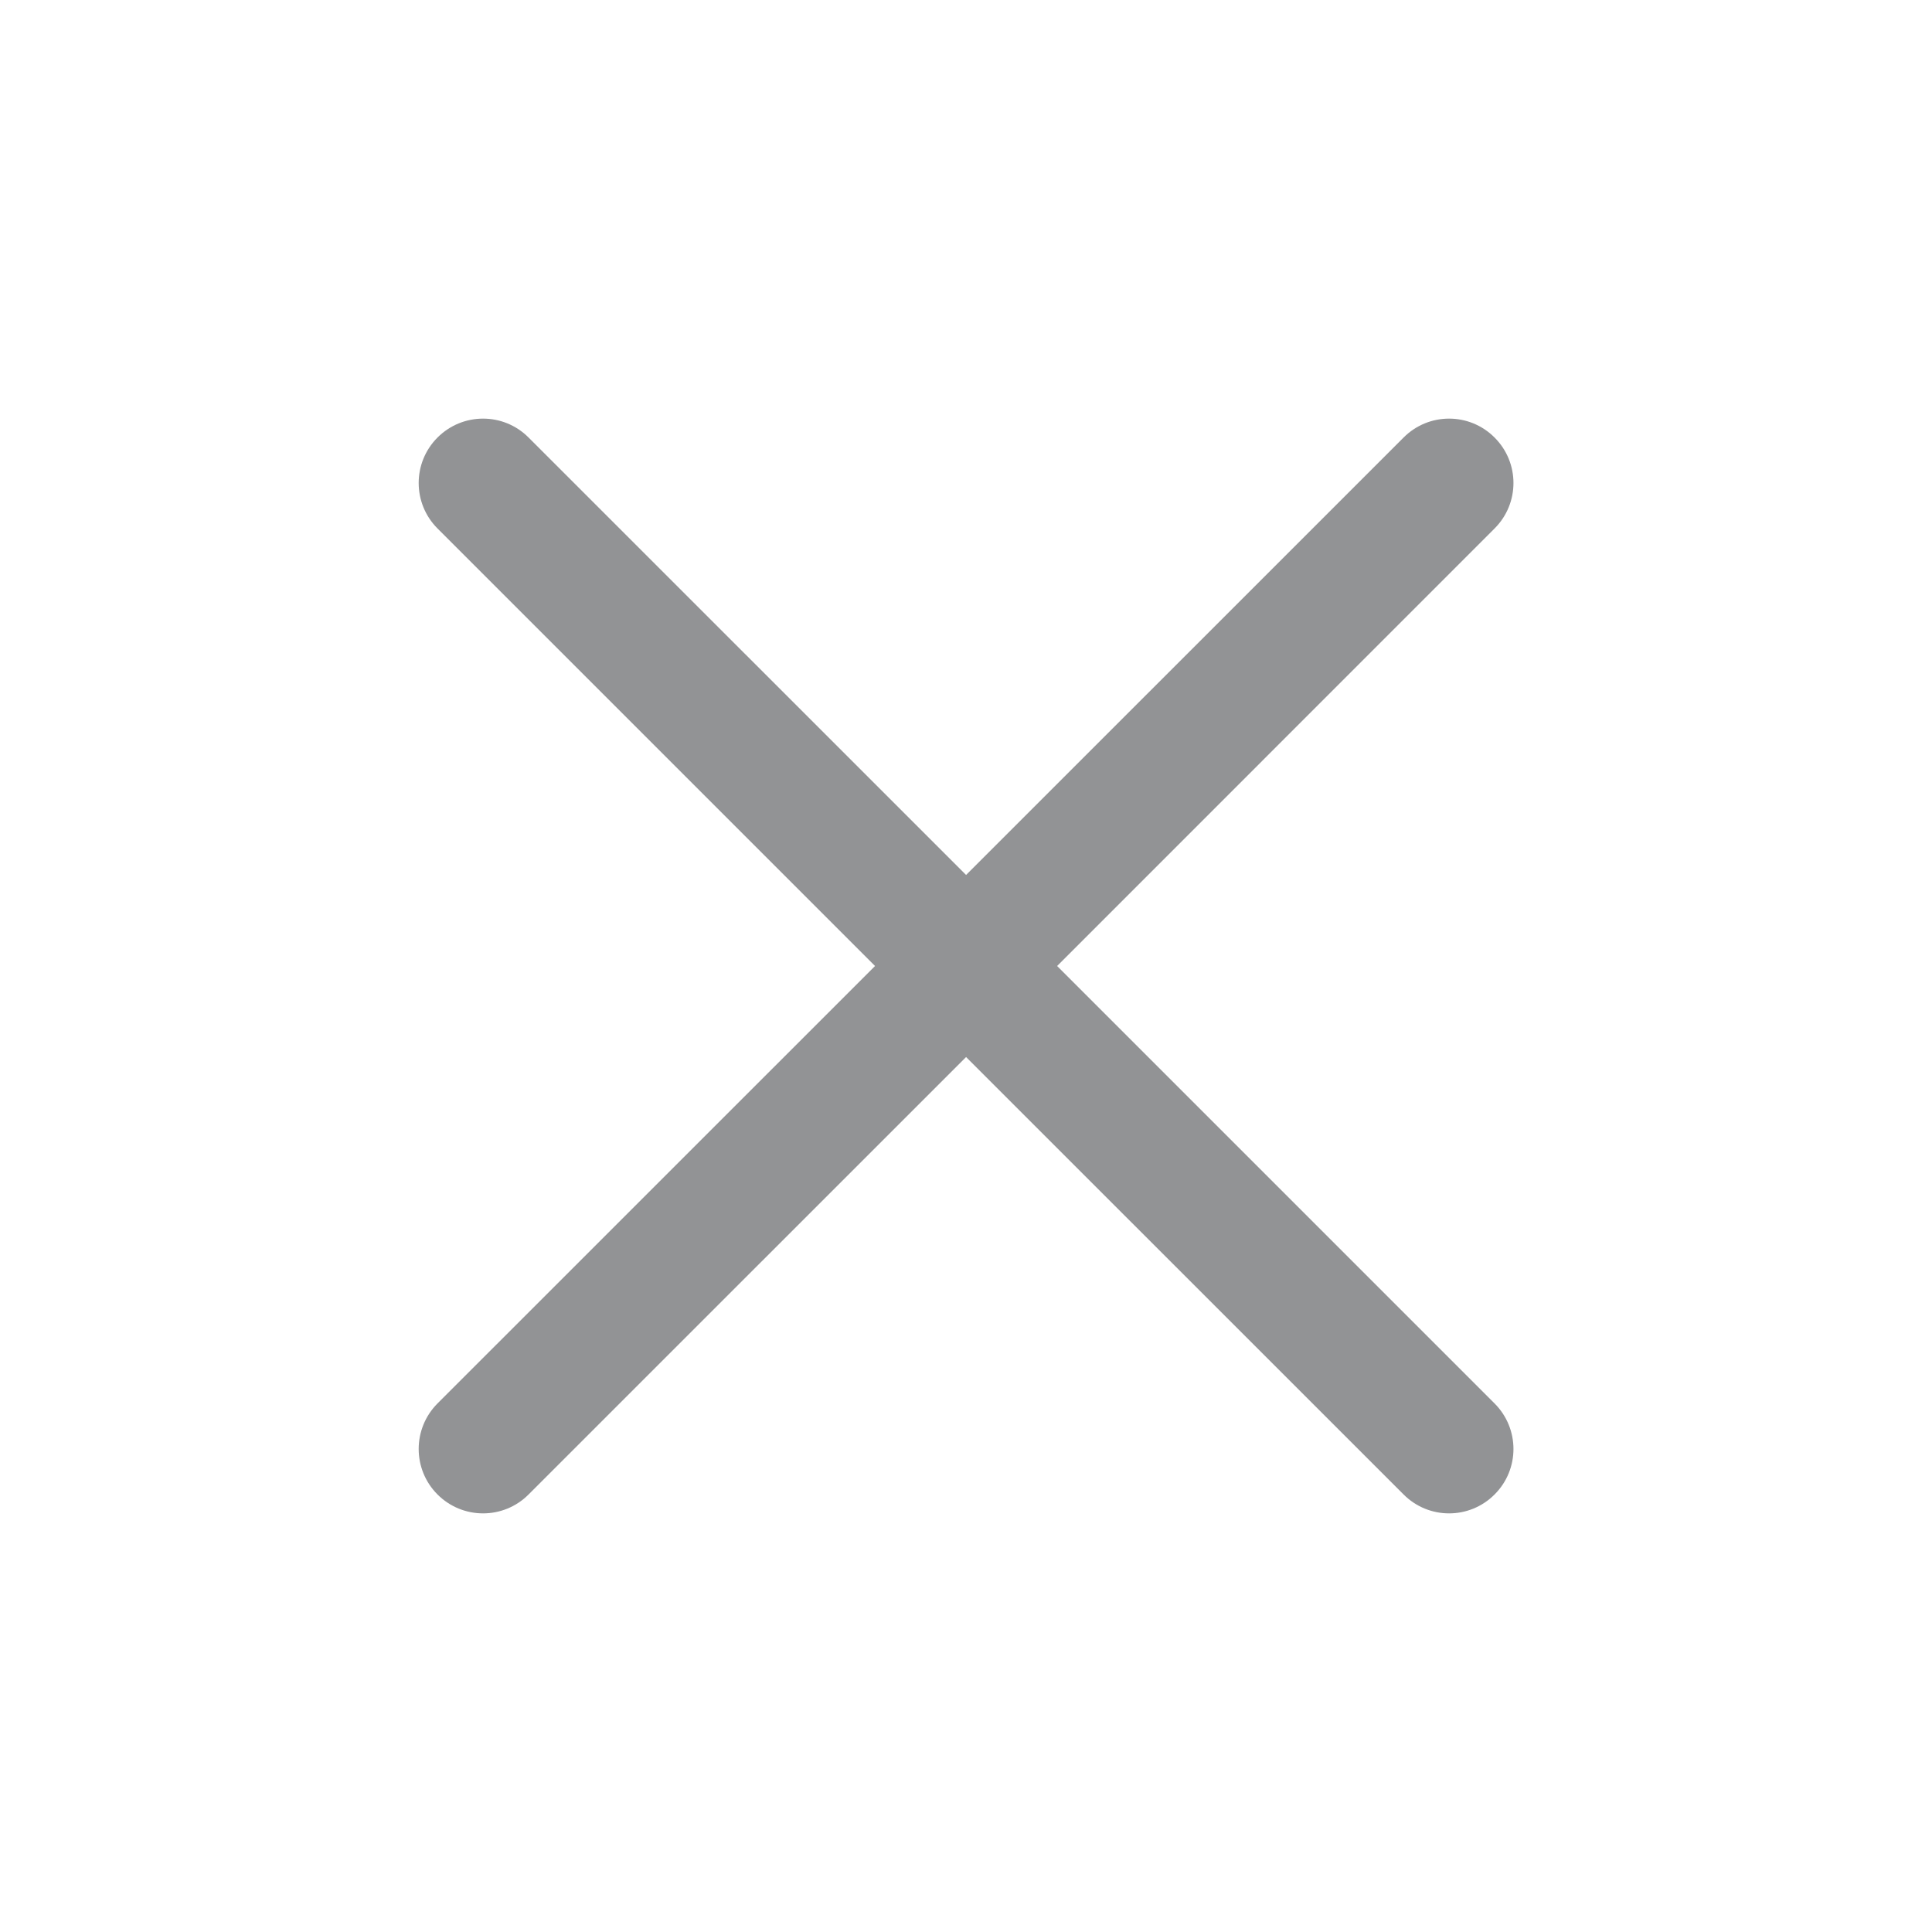
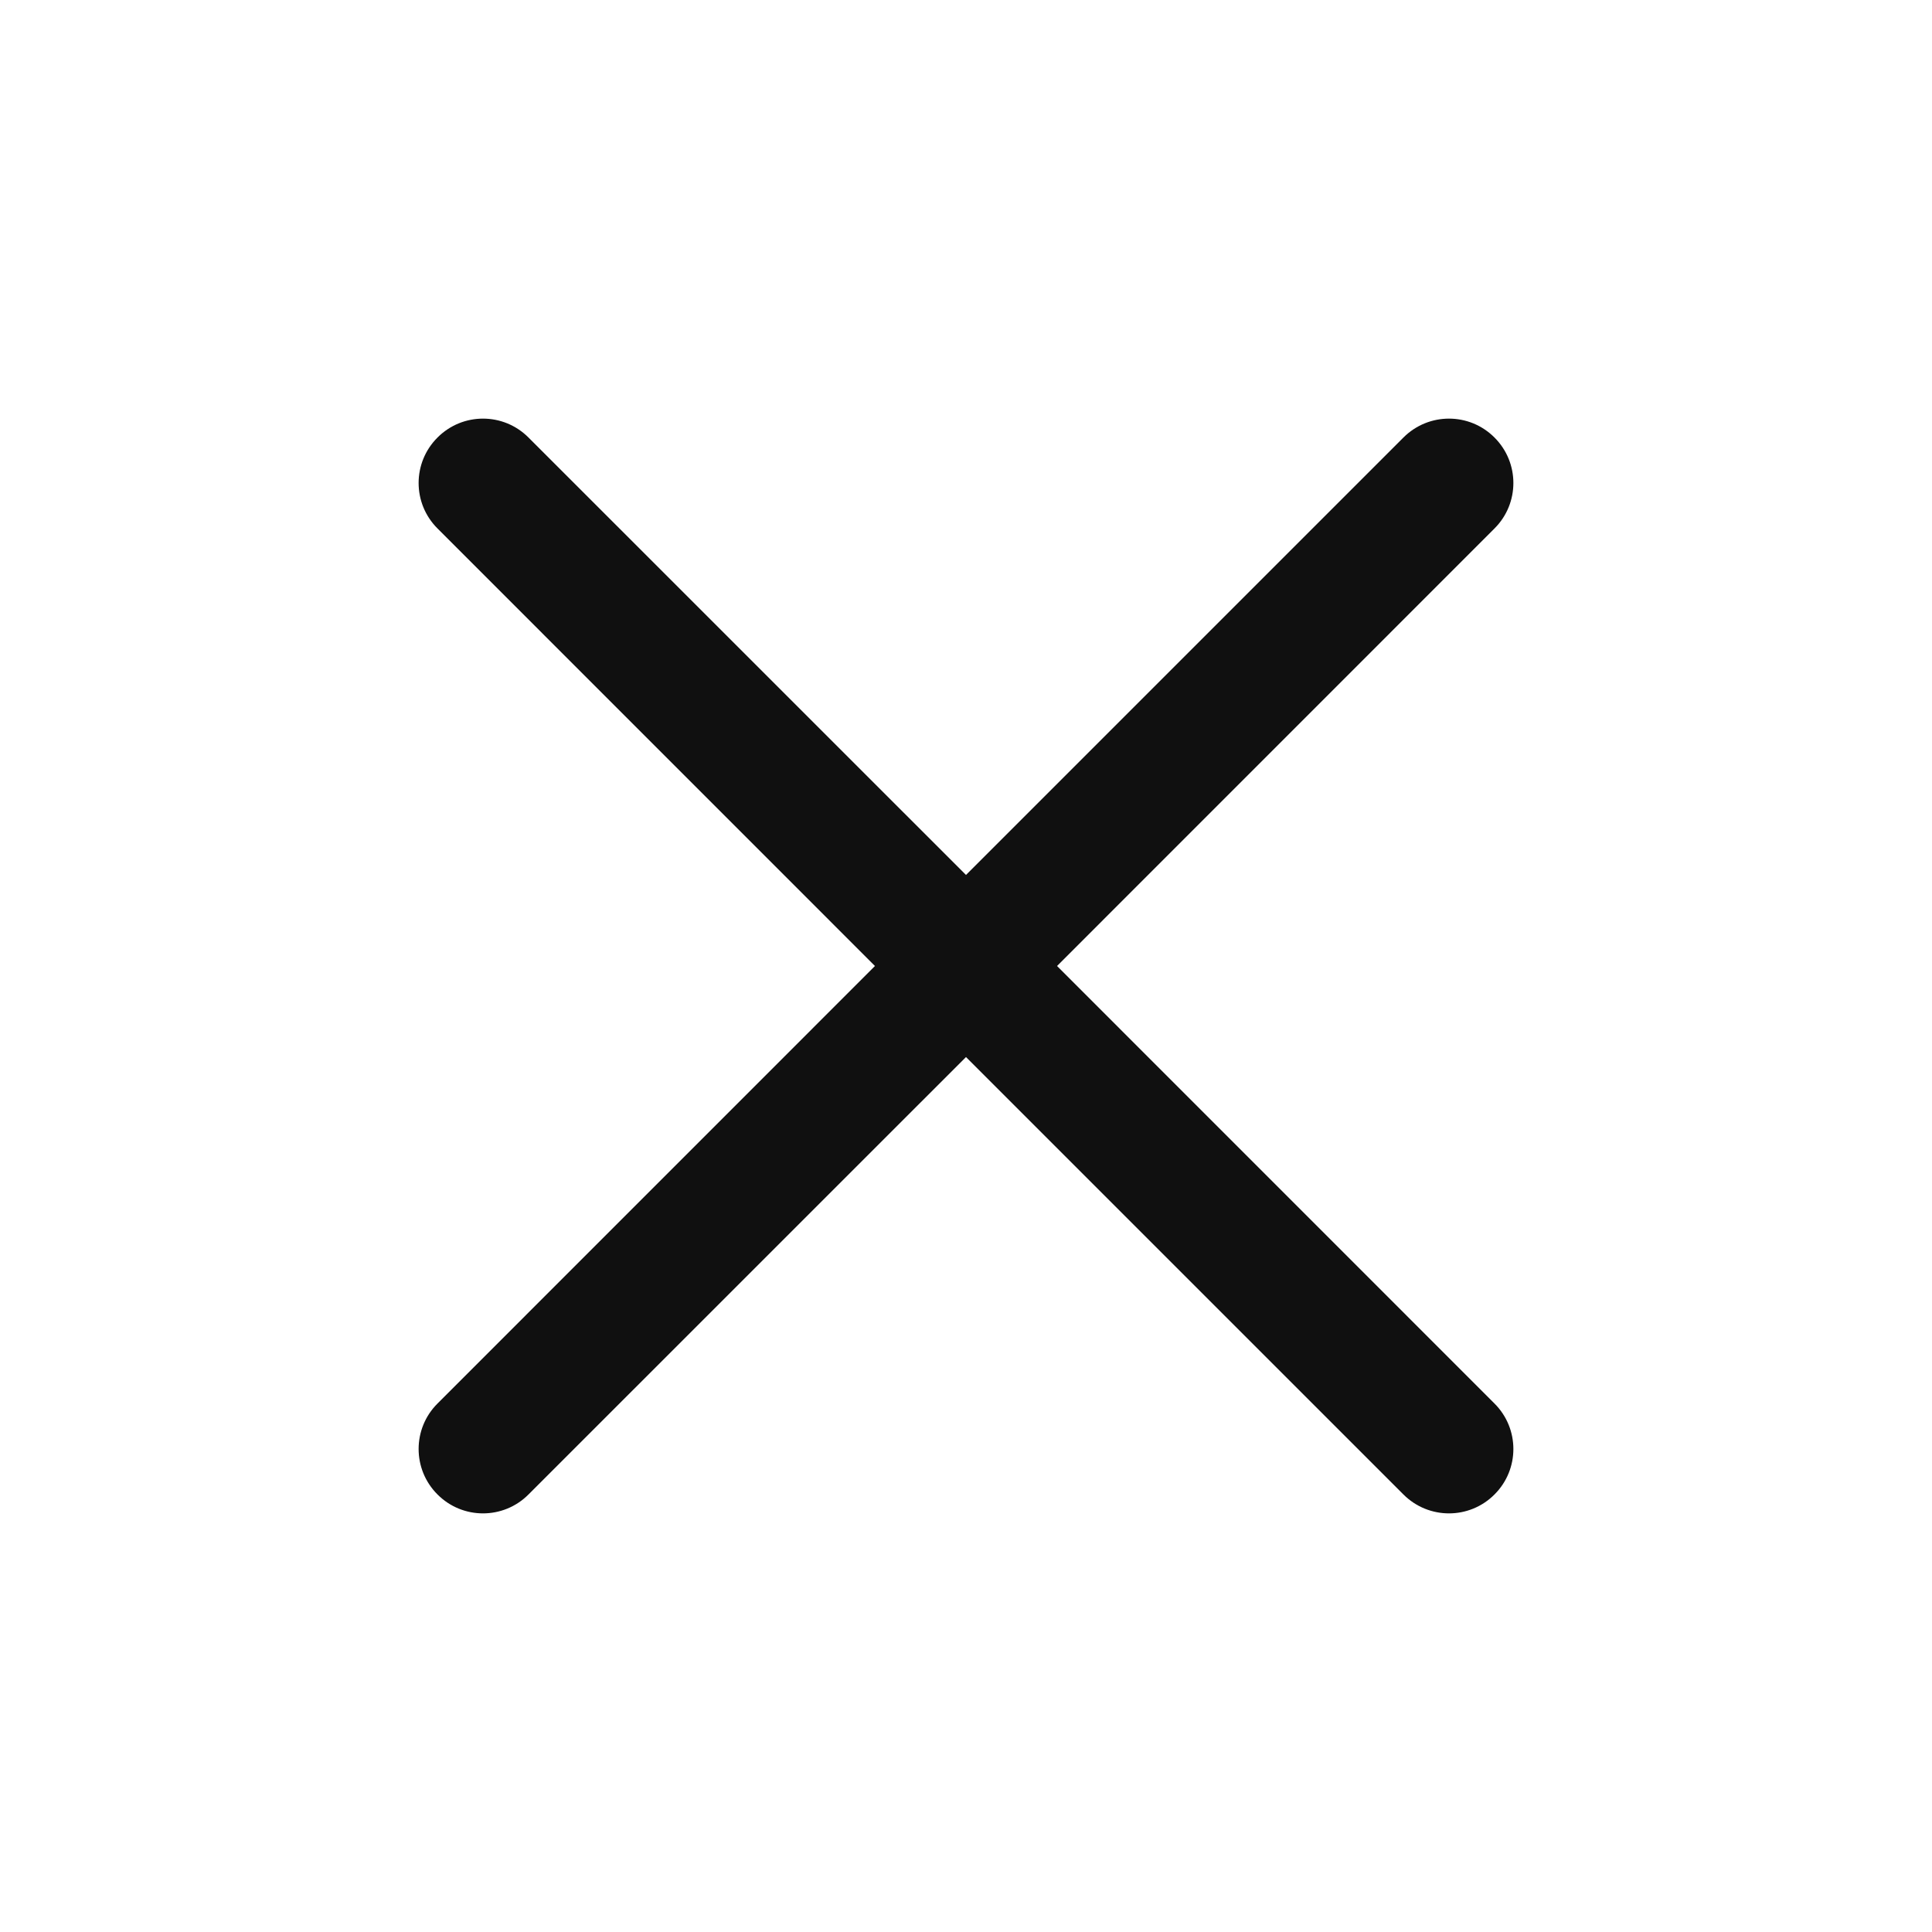
- <svg xmlns="http://www.w3.org/2000/svg" width="24" height="24" viewBox="0 0 24 24" fill="none">
-   <path d="M17.436 5.435C17.748 5.122 18.254 5.122 18.566 5.435C18.879 5.747 18.879 6.253 18.566 6.565L13.132 12L18.566 17.434C18.879 17.747 18.879 18.253 18.566 18.565C18.254 18.878 17.748 18.878 17.436 18.565L12.001 13.131L6.566 18.565C6.254 18.878 5.748 18.878 5.435 18.565C5.123 18.253 5.123 17.747 5.435 17.434L10.87 12L5.435 6.565C5.123 6.253 5.123 5.747 5.435 5.435C5.748 5.122 6.254 5.122 6.566 5.435L12.001 10.869L17.436 5.435Z" fill="#929395" />
+ <svg xmlns="http://www.w3.org/2000/svg" viewBox="0 0 24 24" fill="none">
+   <path d="M17.434 5.435C17.747 5.122 18.253 5.122 18.565 5.435C18.878 5.747 18.878 6.253 18.565 6.565L13.131 12L18.565 17.435C18.878 17.747 18.878 18.253 18.565 18.565C18.253 18.878 17.747 18.878 17.434 18.565L12 13.131L6.565 18.565C6.253 18.878 5.747 18.878 5.435 18.565C5.122 18.253 5.122 17.747 5.435 17.435L10.869 12L5.435 6.565C5.122 6.253 5.122 5.747 5.435 5.435C5.747 5.122 6.253 5.122 6.565 5.435L12 10.869L17.434 5.435Z" fill="#101010" />
</svg>
